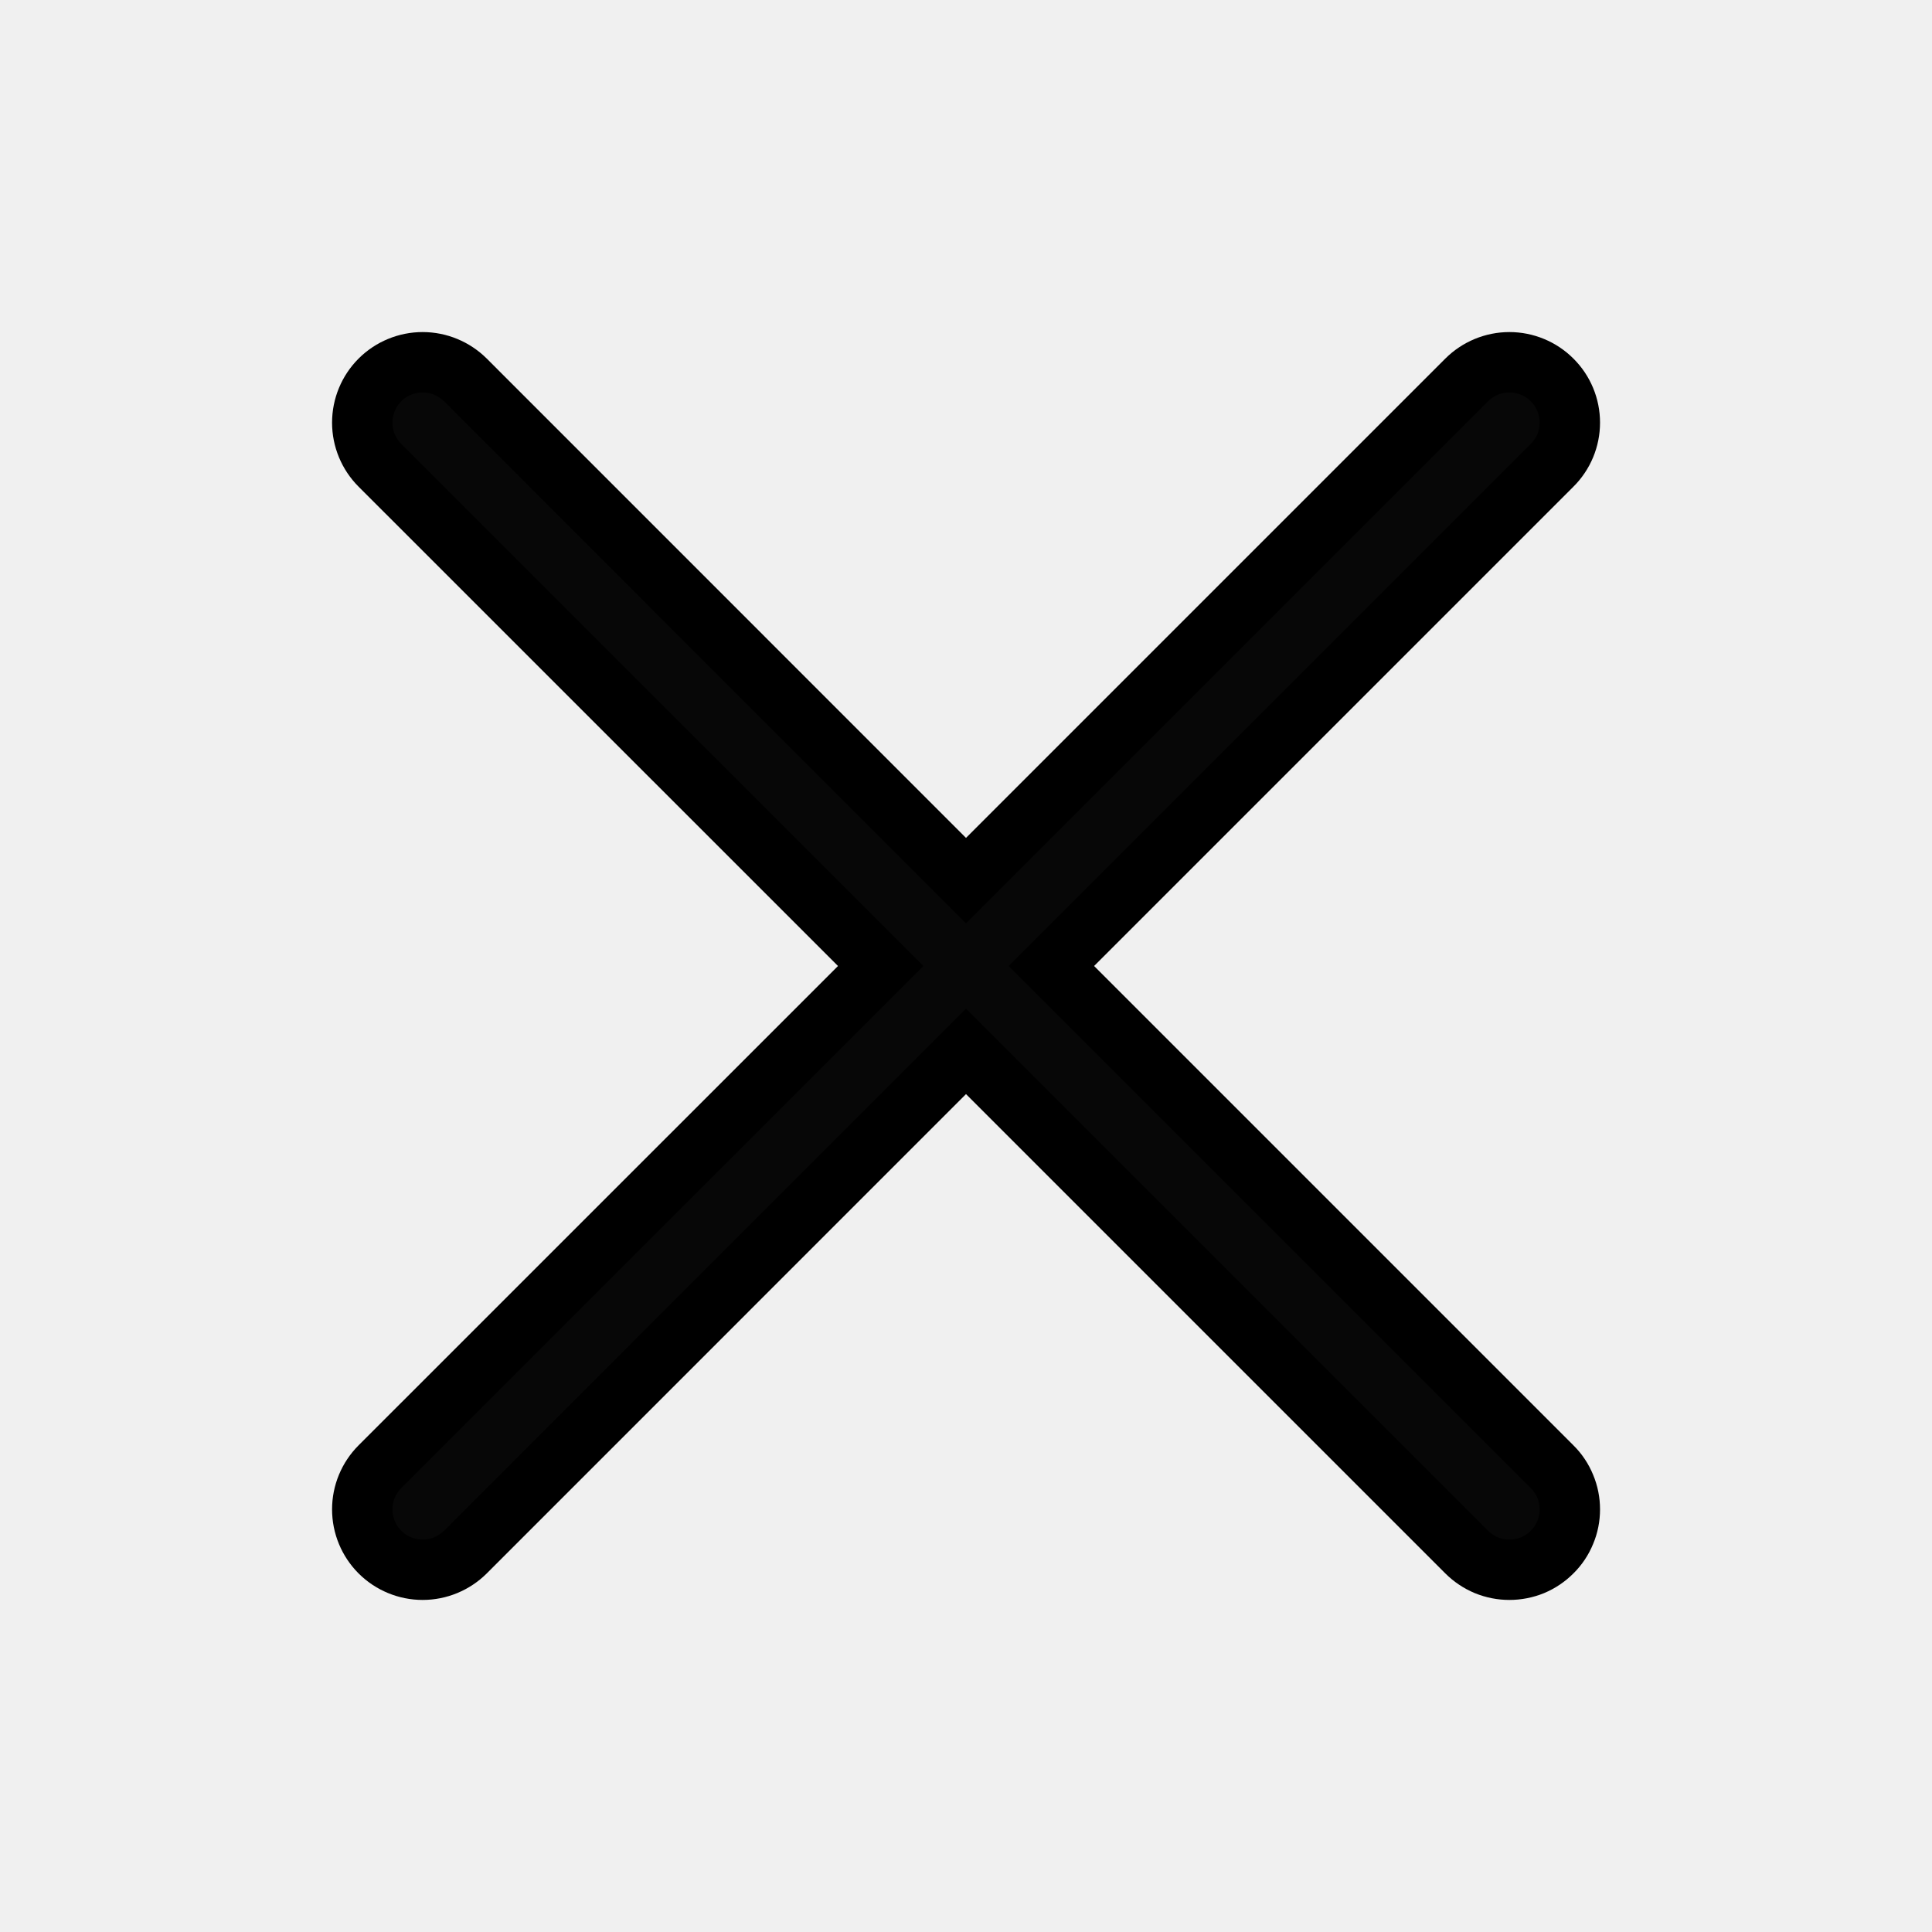
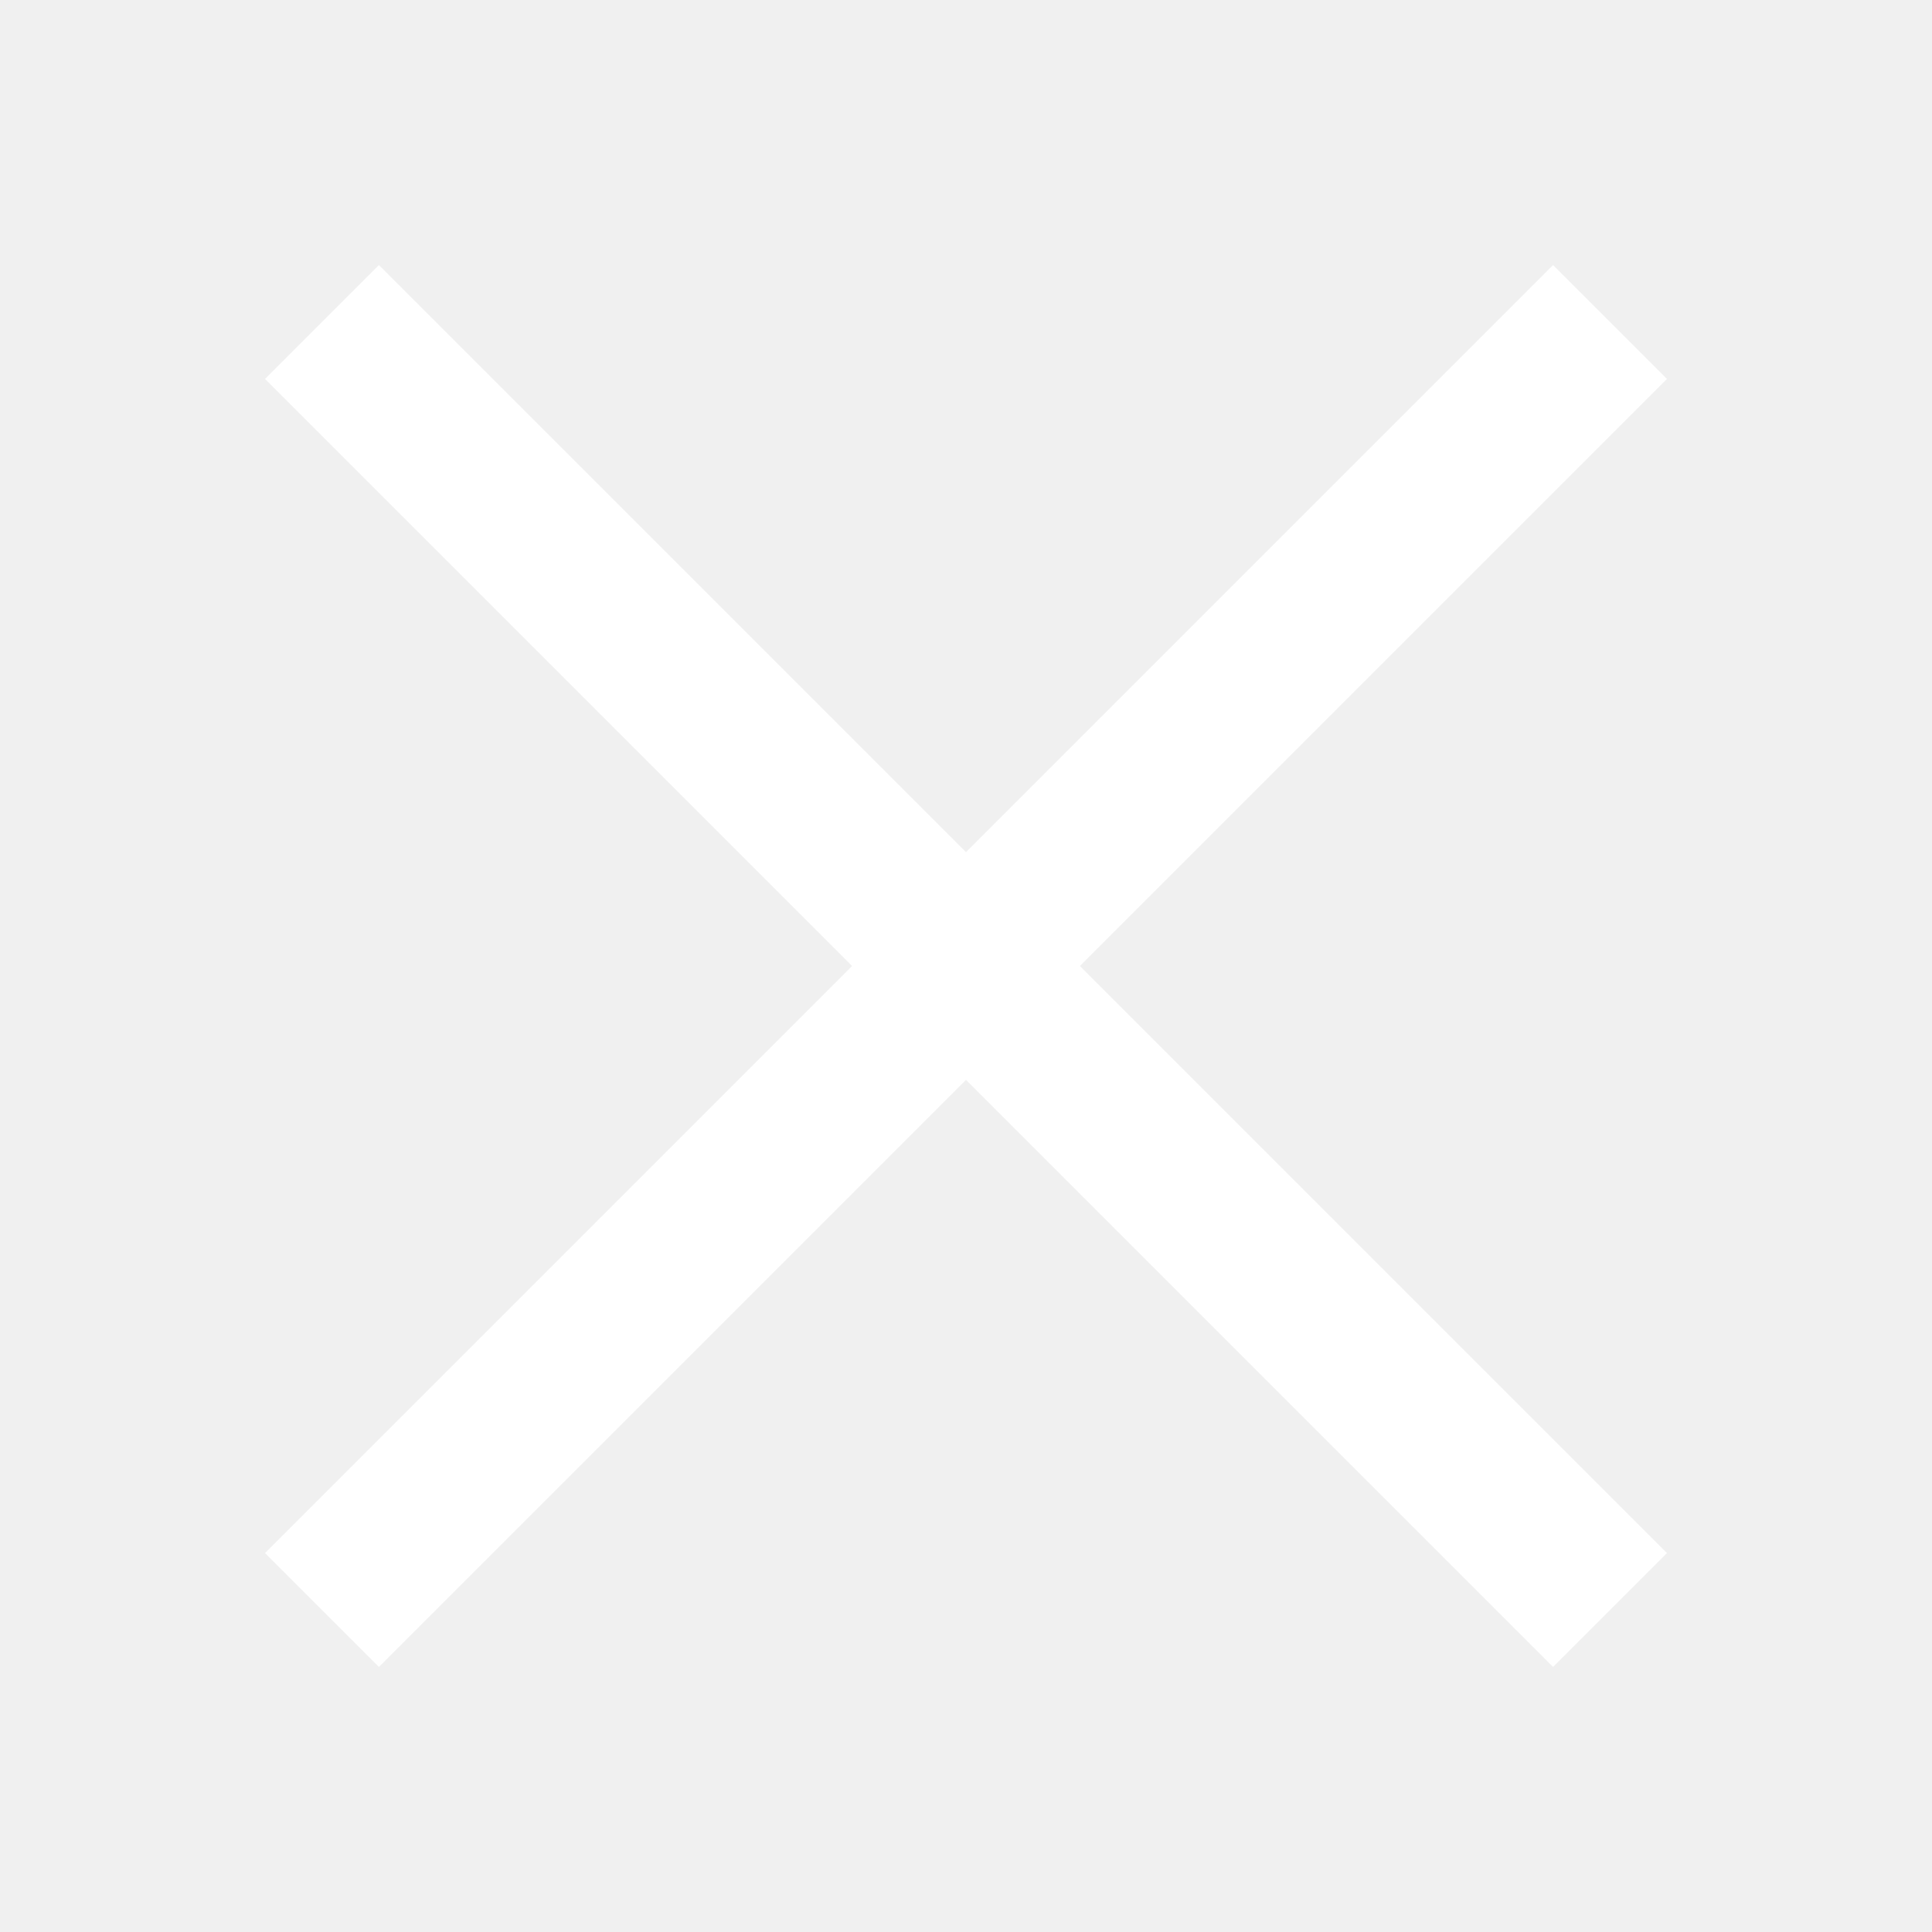
- <svg xmlns="http://www.w3.org/2000/svg" width="20" height="20" viewBox="0 0 20 20" fill="none">
-   <path d="M16.067 15.183C16.126 15.241 16.172 15.31 16.203 15.386C16.235 15.462 16.251 15.543 16.251 15.625C16.251 15.707 16.235 15.789 16.203 15.864C16.172 15.94 16.126 16.009 16.067 16.067C16.009 16.125 15.941 16.171 15.865 16.203C15.789 16.234 15.707 16.25 15.625 16.25C15.543 16.25 15.462 16.234 15.386 16.203C15.31 16.171 15.241 16.125 15.183 16.067L10 10.884L4.818 16.067C4.7 16.184 4.541 16.25 4.375 16.25C4.21 16.25 4.05 16.184 3.933 16.067C3.816 15.95 3.75 15.791 3.75 15.625C3.75 15.459 3.816 15.3 3.933 15.183L9.117 10L3.933 4.817C3.816 4.7 3.75 4.541 3.75 4.375C3.75 4.209 3.816 4.05 3.933 3.933C4.05 3.816 4.21 3.75 4.375 3.75C4.541 3.75 4.7 3.816 4.818 3.933L10 9.116L15.183 3.933C15.3 3.816 15.46 3.75 15.625 3.75C15.791 3.75 15.95 3.816 16.067 3.933C16.185 4.05 16.251 4.209 16.251 4.375C16.251 4.541 16.185 4.7 16.067 4.817L10.884 10L16.067 15.183Z" fill="#070707" stroke="black" stroke-width="0.625" />
+ <svg xmlns="http://www.w3.org/2000/svg" width="16" height="16" viewBox="0 0 16 16" fill="none">
+   <path fill-rule="evenodd" clip-rule="evenodd" d="M2.195 12.862L12.862 2.195L13.805 3.138L3.138 13.805L2.195 12.862Z" fill="white" />
+   <path fill-rule="evenodd" clip-rule="evenodd" d="M13.805 12.862L3.138 2.195L2.195 3.138L12.862 13.805L13.805 12.862Z" fill="white" />
</svg>
